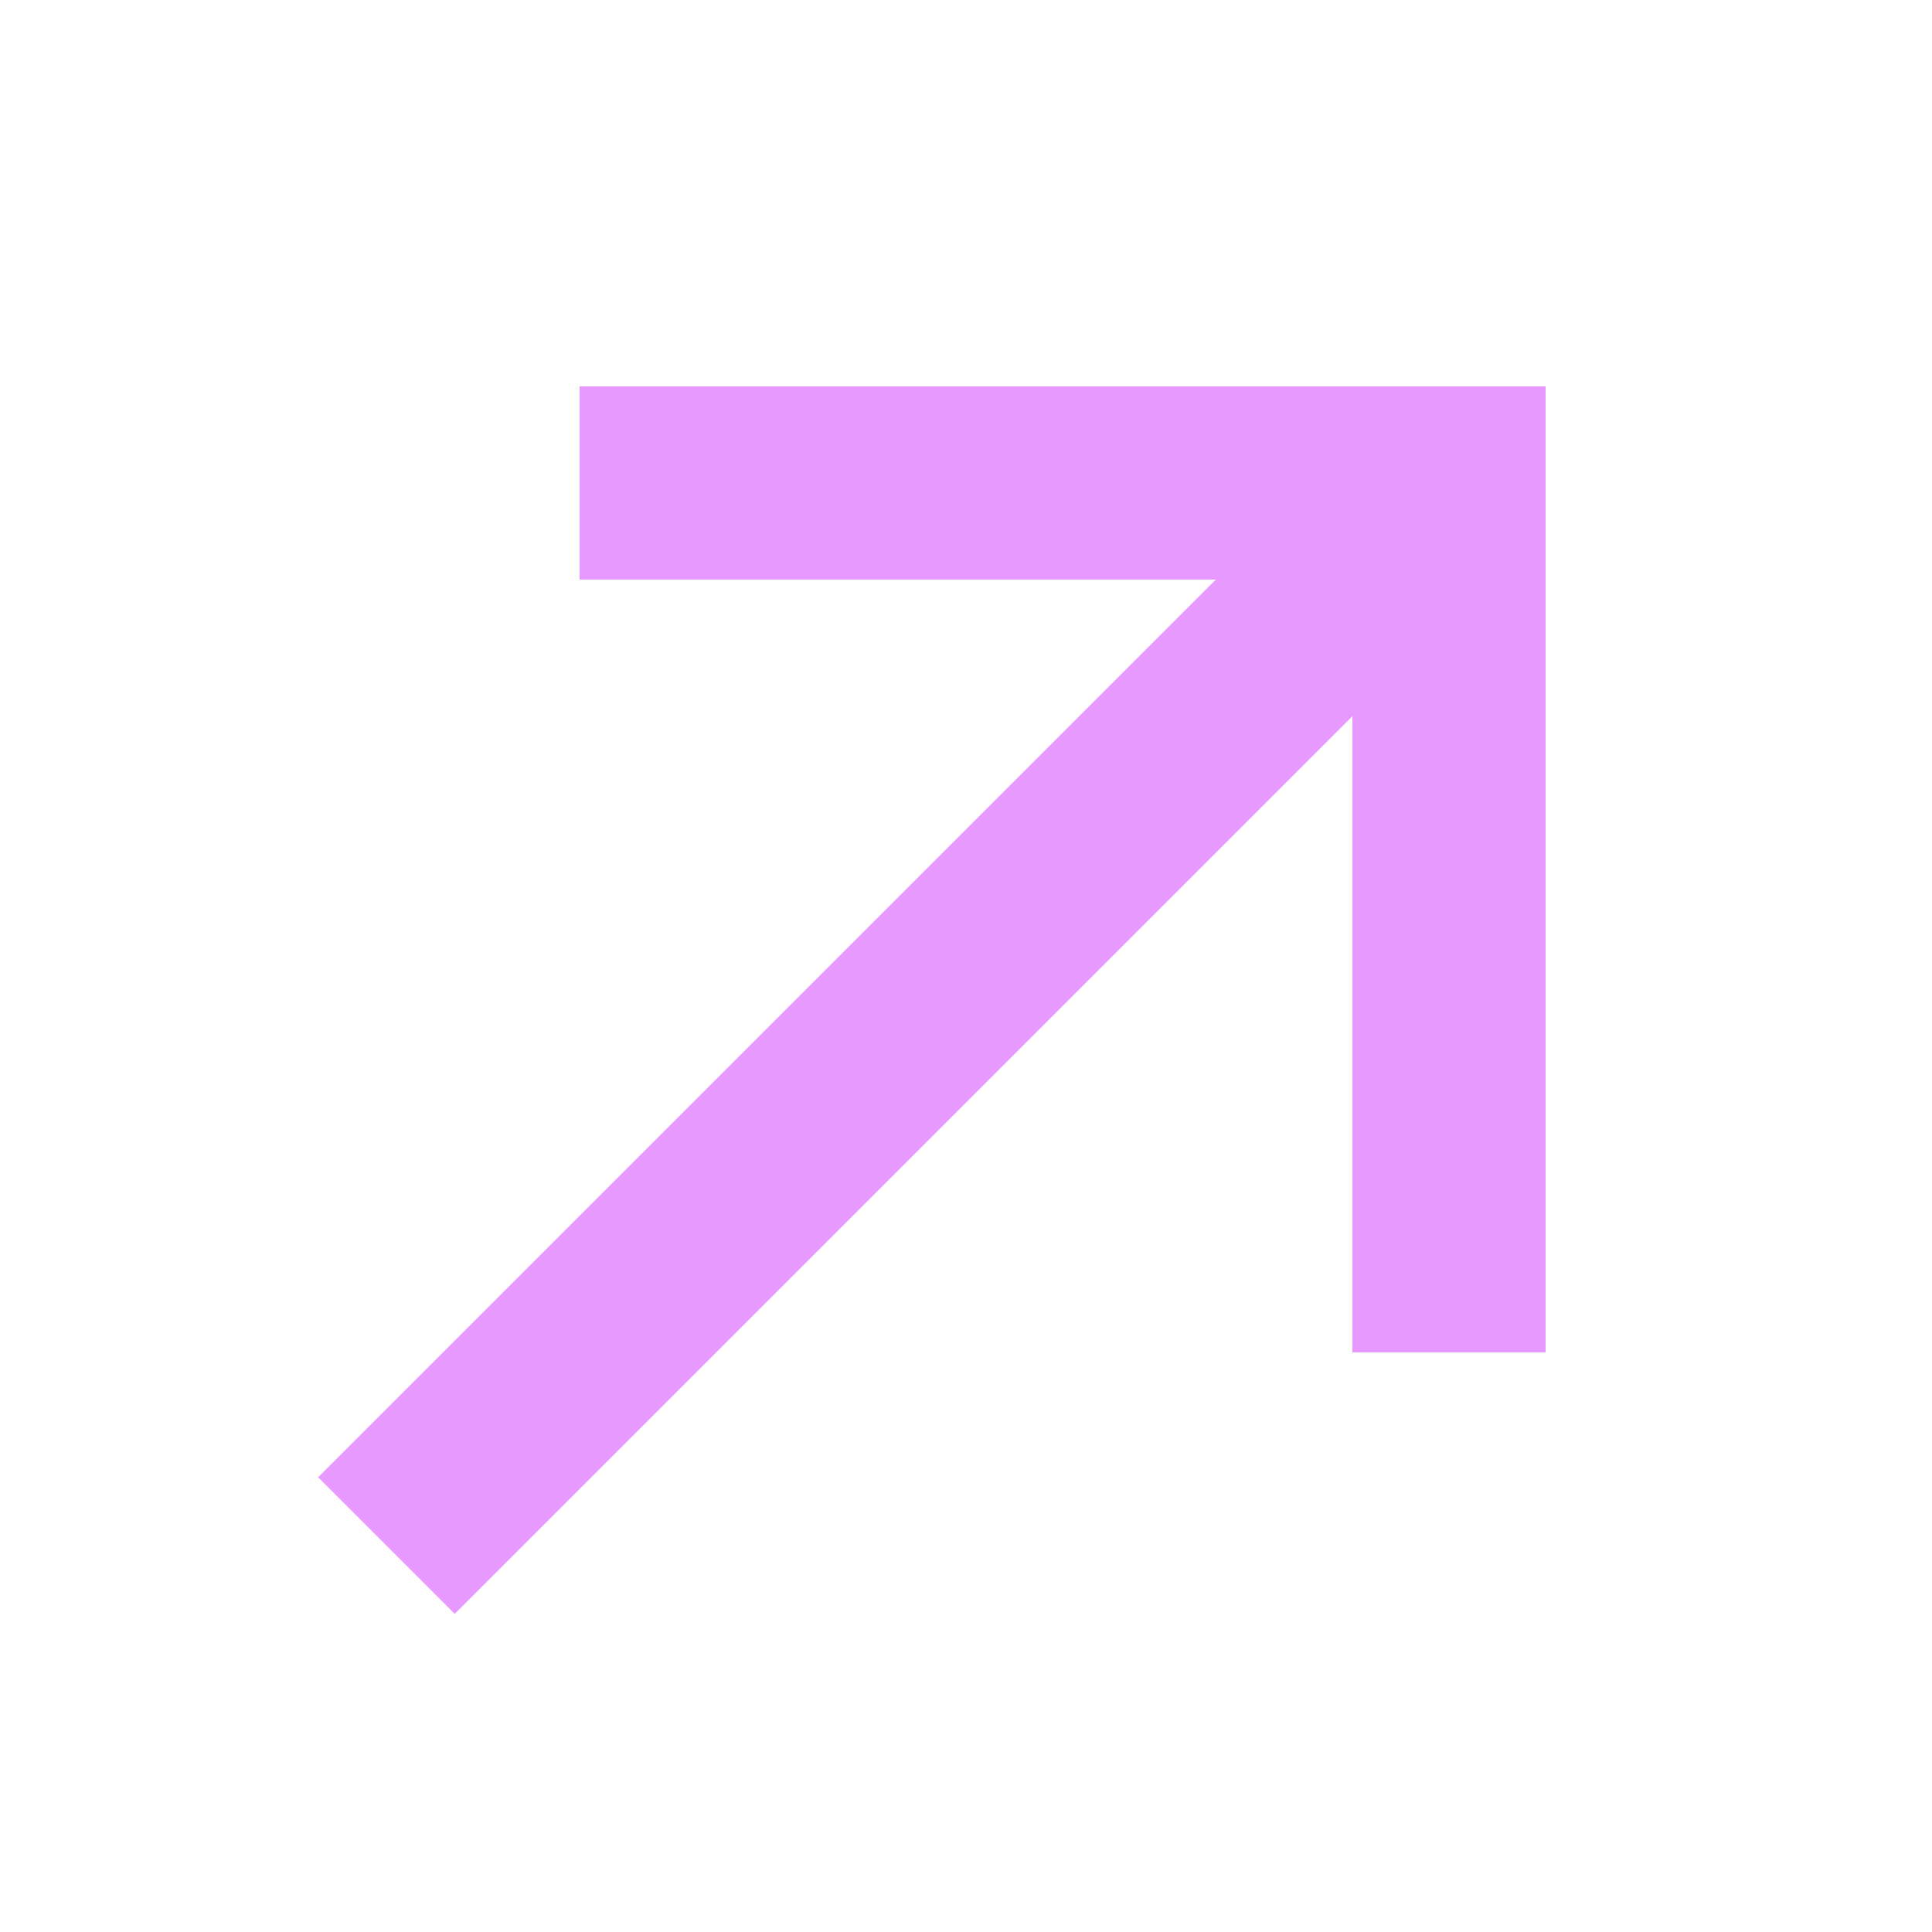
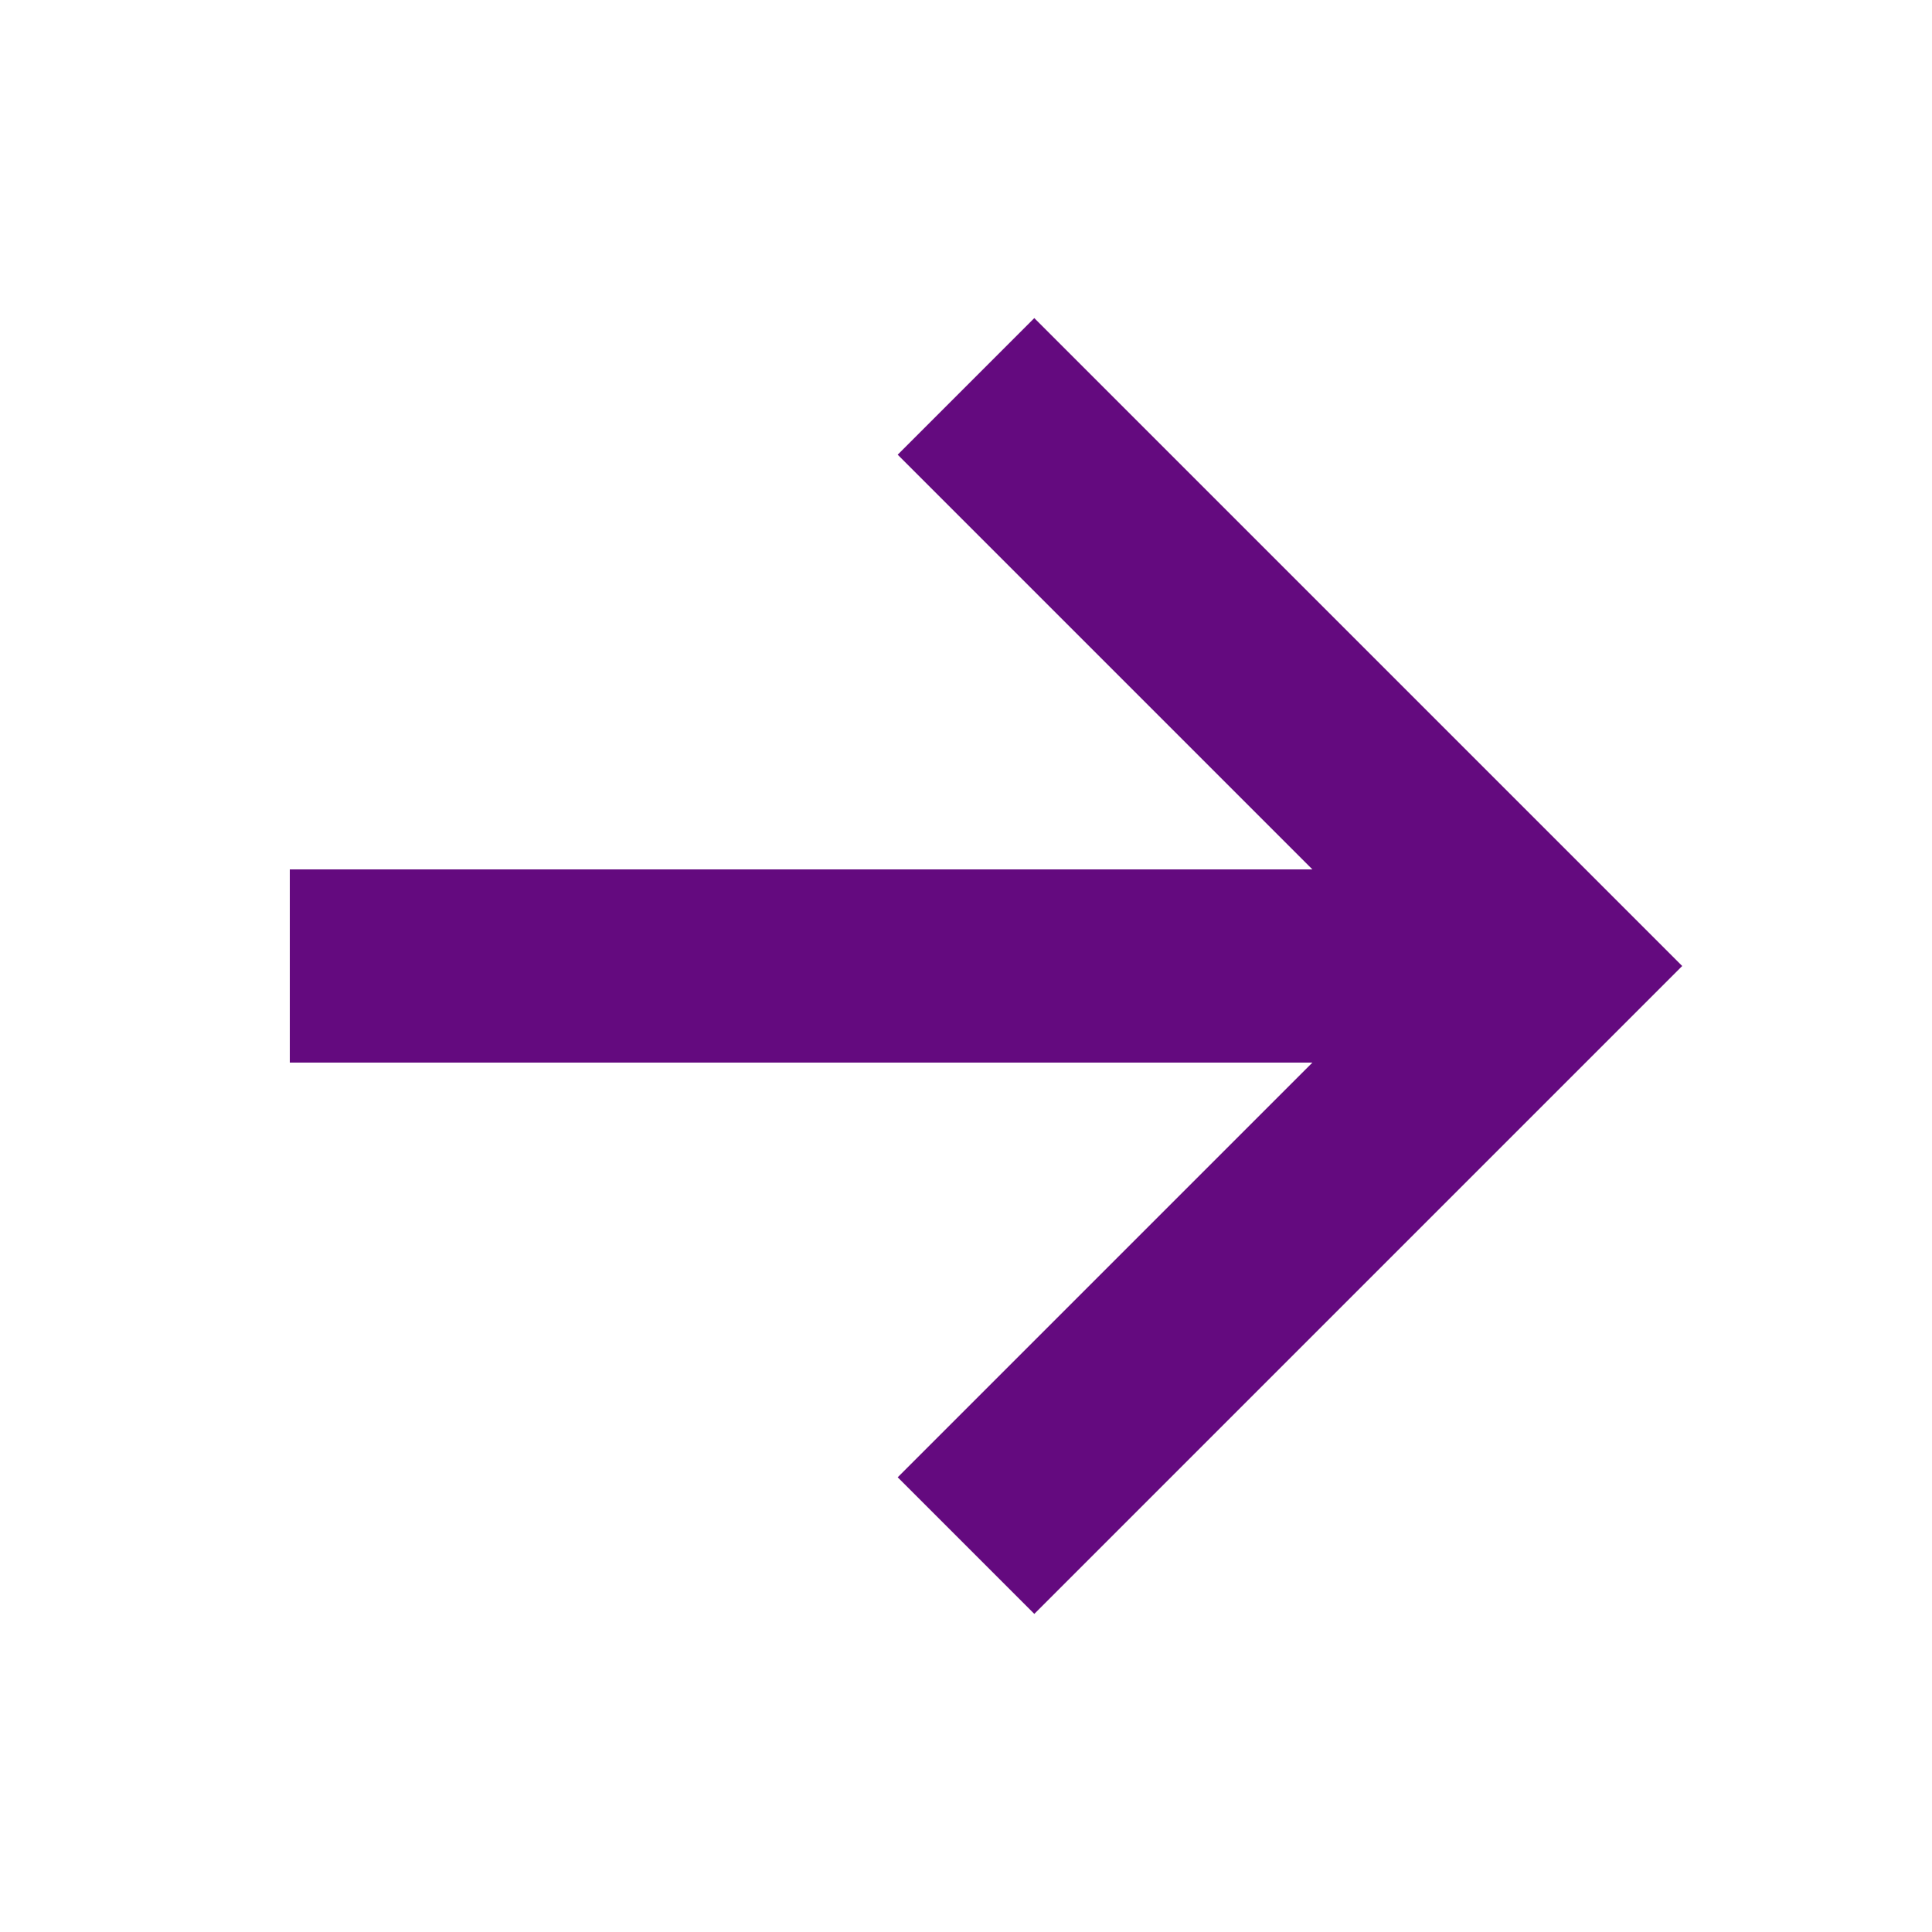
- <svg xmlns="http://www.w3.org/2000/svg" id="Layer_2" data-name="Layer 2" viewBox="0 0 100 100">
+ <svg xmlns="http://www.w3.org/2000/svg" id="Layer_1" data-name="Layer 1" viewBox="0 0 100 100">
  <defs>
    <style>
      .cls-1 {
        fill: none;
-         stroke: #e799ff;
+         stroke: #640a7f;
        stroke-miterlimit: 10;
        stroke-width: 10px;
      }
    </style>
  </defs>
-   <line class="cls-1" x1="75" y1="25" x2="20" y2="80" />
-   <polyline class="cls-1" points="30 25 75 25 75 70" />
+   <line class="cls-1" x1="80" y1="50" x2="15" y2="50" />
+   <polyline class="cls-1" points="50 20 80 50 50 80" />
</svg>
